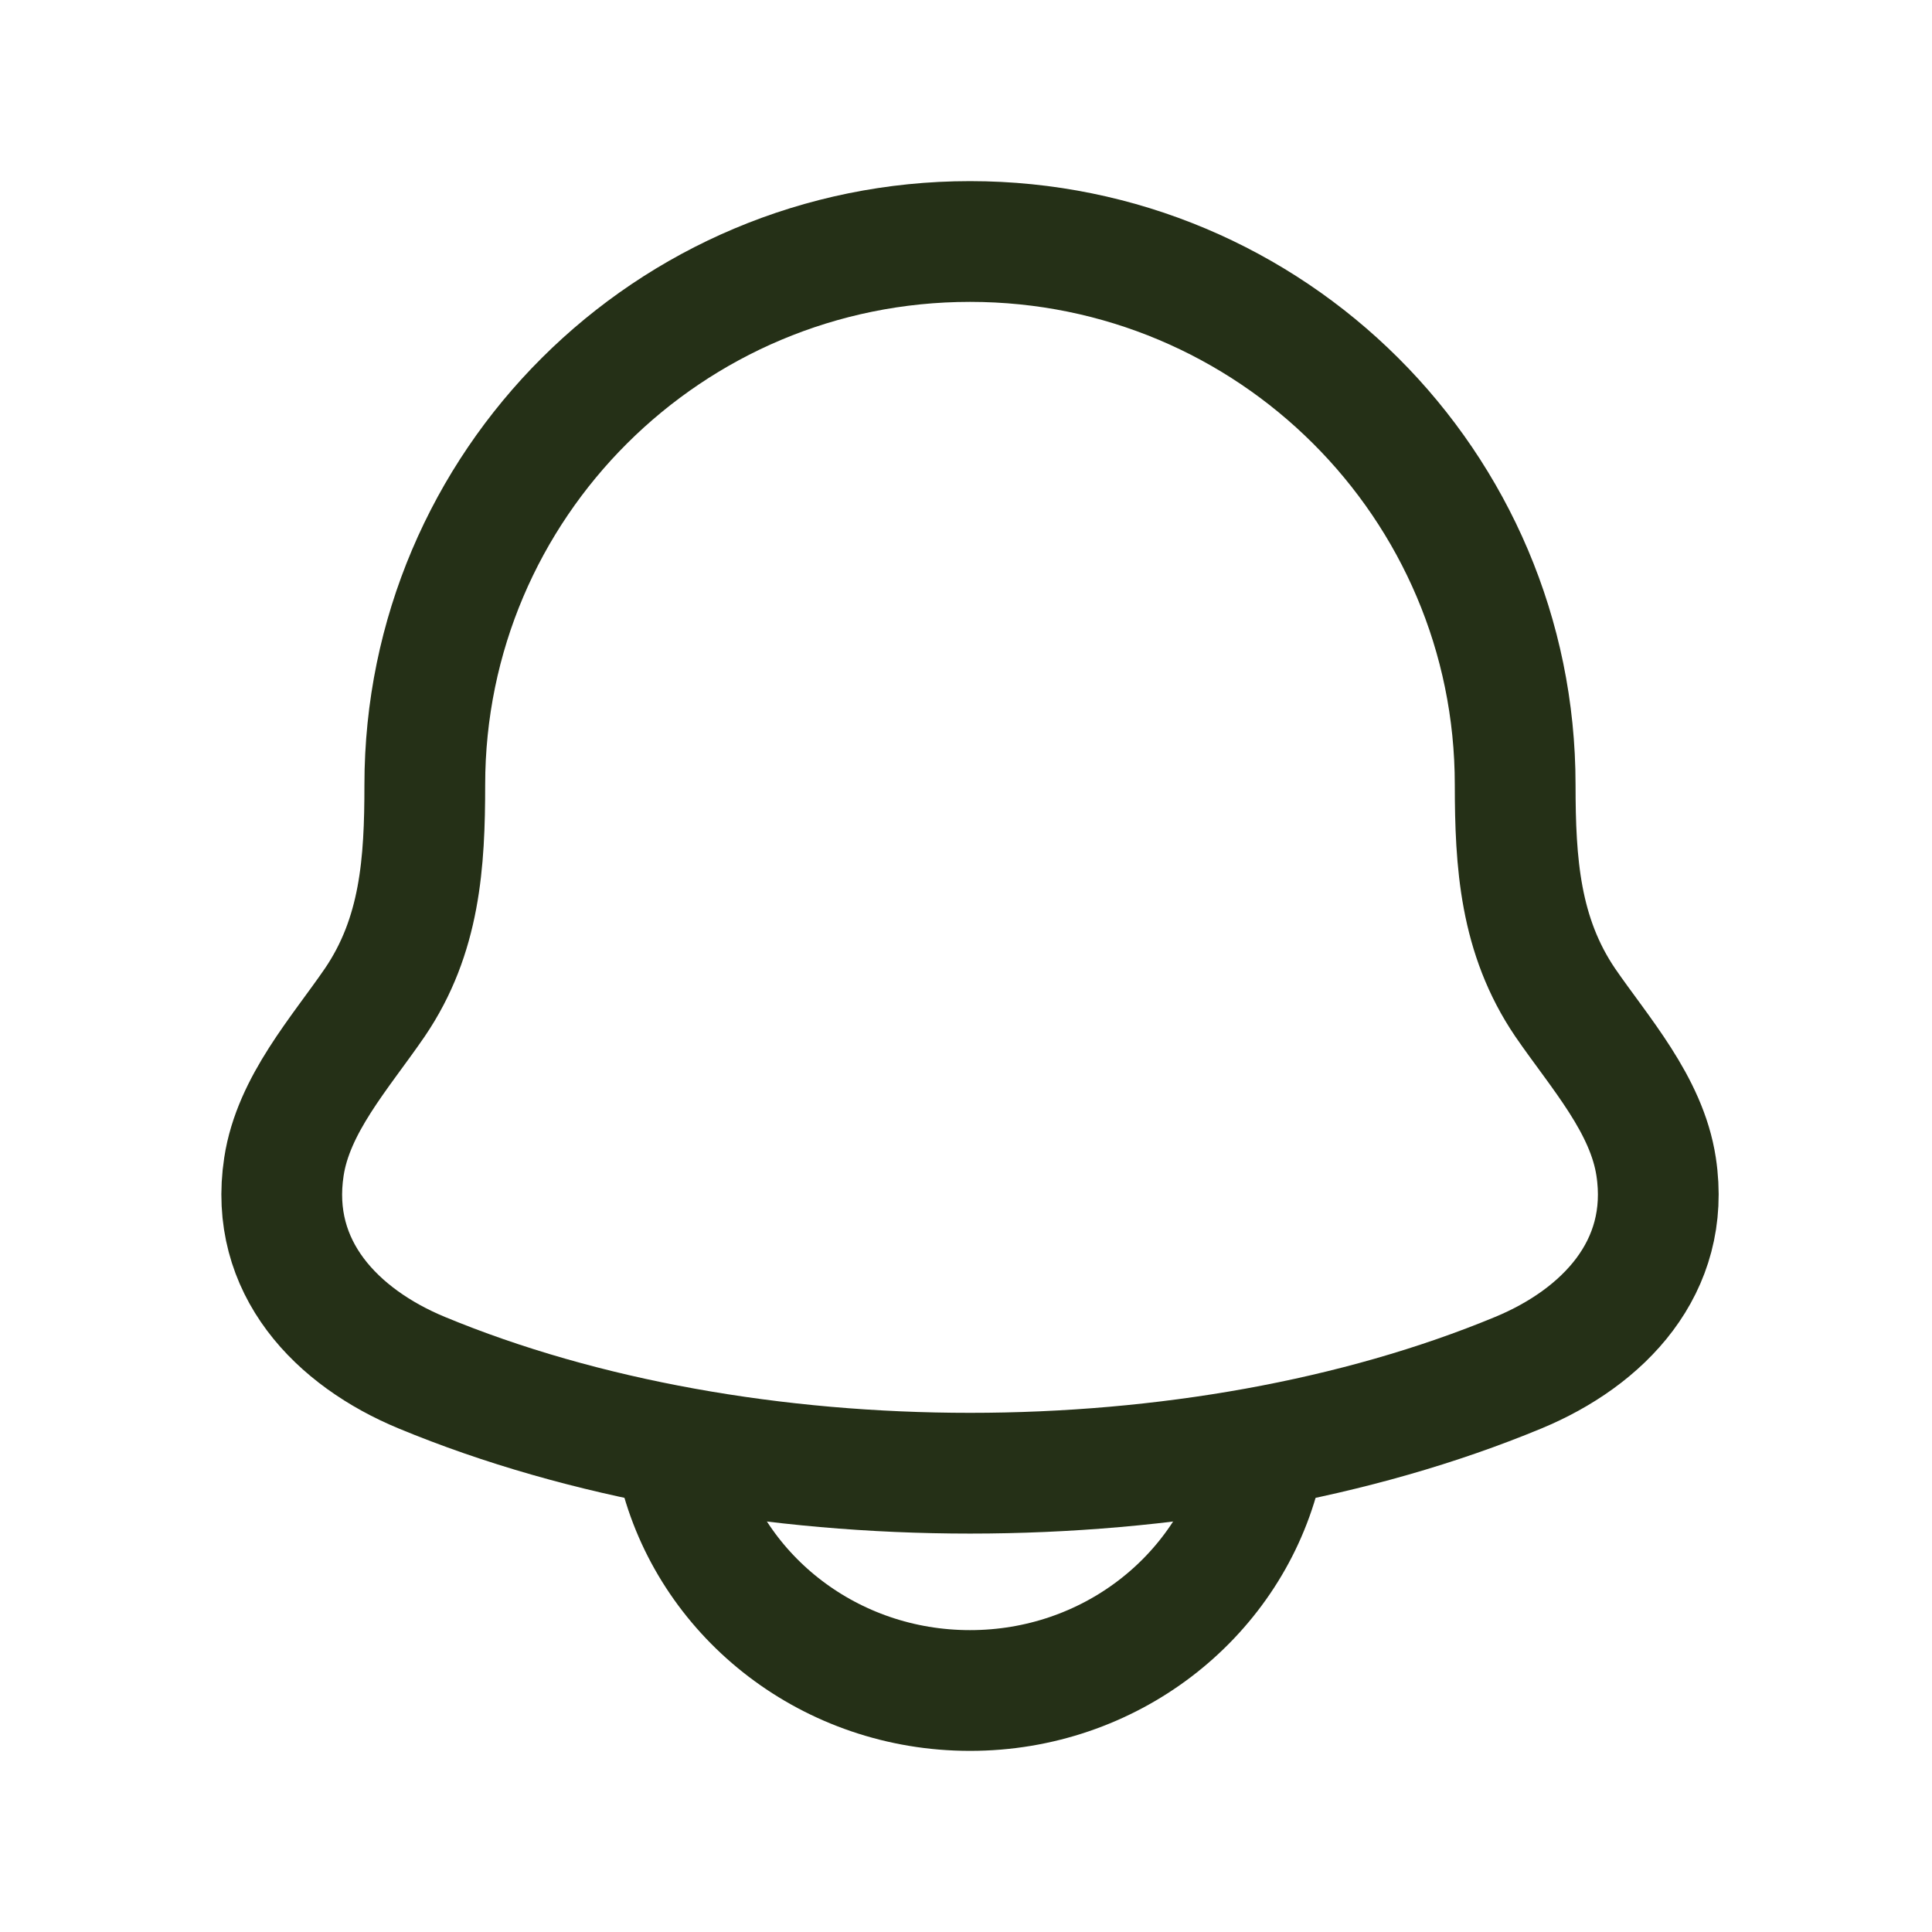
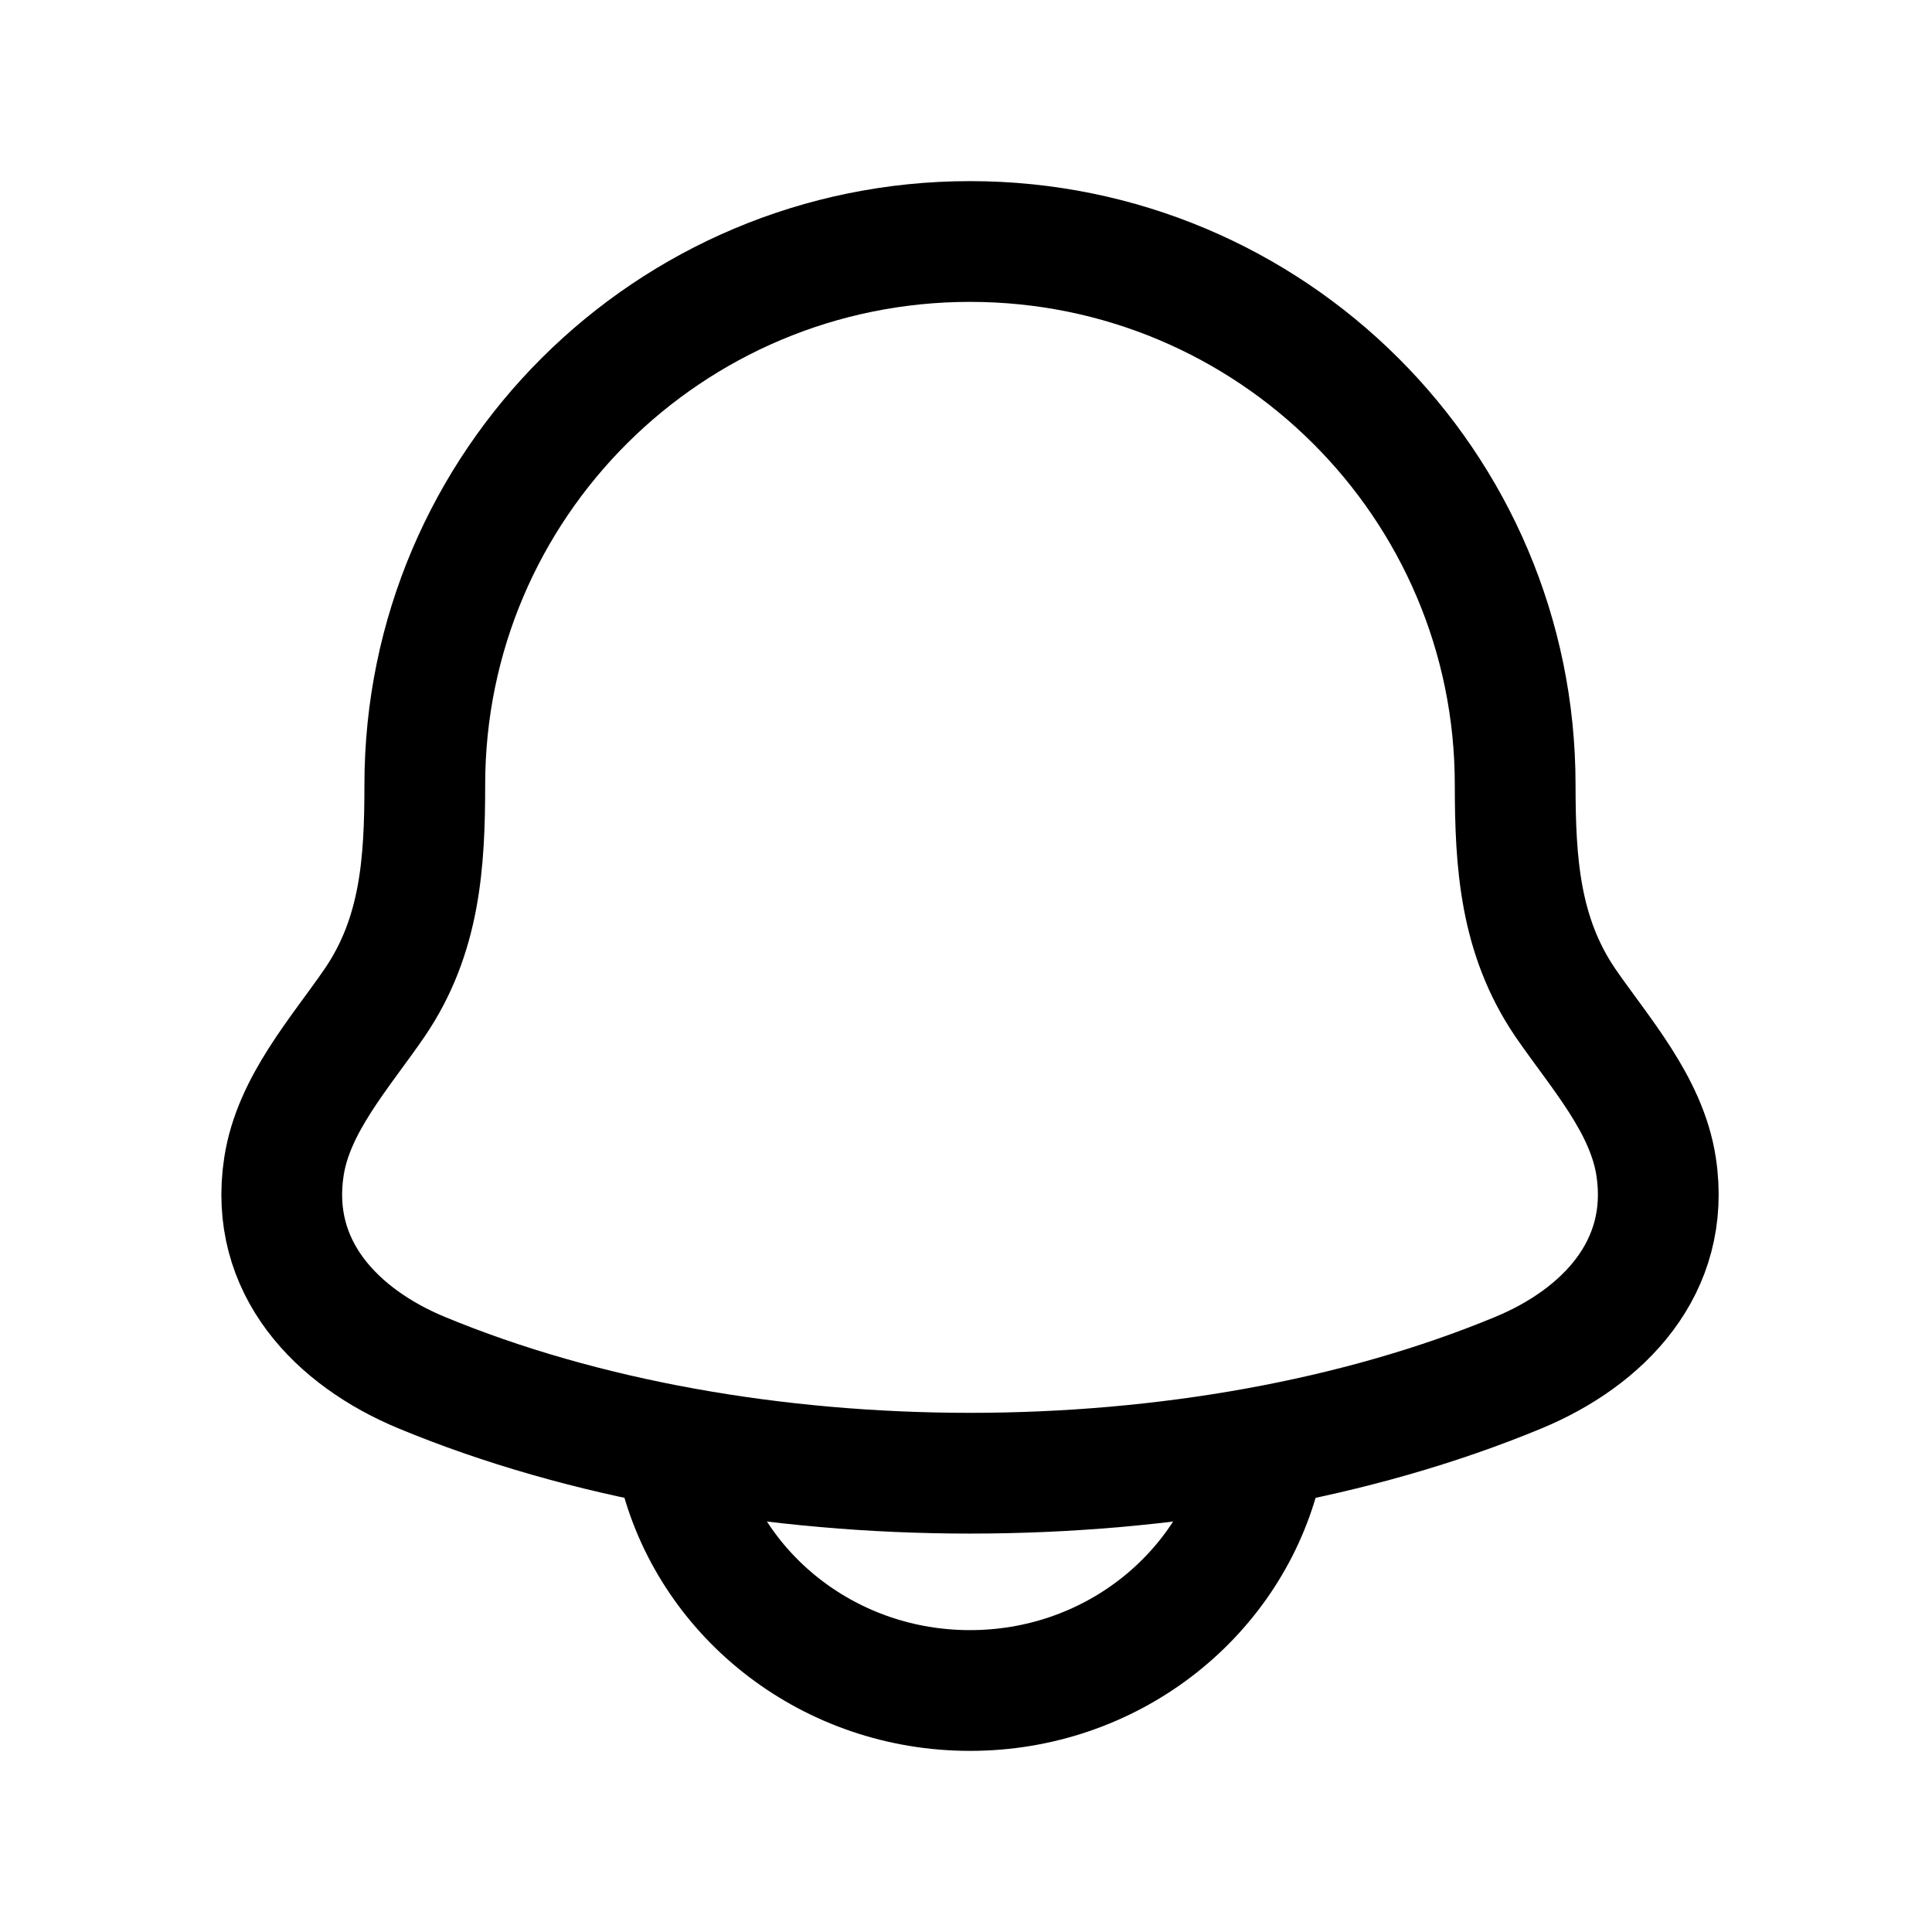
- <svg xmlns="http://www.w3.org/2000/svg" fill="none" viewBox="0 0 24 24">
-   <path stroke="#253017" stroke-linecap="round" stroke-linejoin="round" stroke-width="1.5" d="M3.527 14.493c-.192 1.255.664 2.125 1.712 2.559 4.017 1.665 9.606 1.665 13.622 0 1.048-.434 1.903-1.305 1.712-2.559-.117-.771-.699-1.413-1.13-2.04-.564-.832-.62-1.738-.621-2.703C18.823 6.022 15.791 3 12.05 3 8.309 3 5.277 6.022 5.277 9.75c0 .965-.056 1.872-.621 2.703-.43.627-1.012 1.269-1.129 2.04Z" />
-   <path stroke="#253017" stroke-linecap="round" stroke-linejoin="round" stroke-width="1.5" d="M8.45 18.3c.412 1.552 1.868 2.7 3.6 2.7 1.732 0 3.187-1.147 3.6-2.7" />
+ <svg xmlns="http://www.w3.org/2000/svg" fill="none" viewBox="0 0 24 24" stroke="currentColor">
+   <path fill="none" stroke="currentColor" stroke-linecap="round" stroke-linejoin="round" stroke-width="1.5" d="M3.527 14.493c-.192 1.255.664 2.125 1.712 2.559 4.017 1.665 9.606 1.665 13.622 0 1.048-.434 1.903-1.305 1.712-2.559-.117-.771-.699-1.413-1.13-2.04-.564-.832-.62-1.738-.621-2.703C18.823 6.022 15.791 3 12.05 3 8.309 3 5.277 6.022 5.277 9.75c0 .965-.056 1.872-.621 2.703-.43.627-1.012 1.269-1.129 2.04Z" />
+   <path fill="none" stroke="currentColor" stroke-linecap="round" stroke-linejoin="round" stroke-width="1.5" d="M8.45 18.3c.412 1.552 1.868 2.7 3.6 2.7 1.732 0 3.187-1.147 3.6-2.7" />
</svg>
